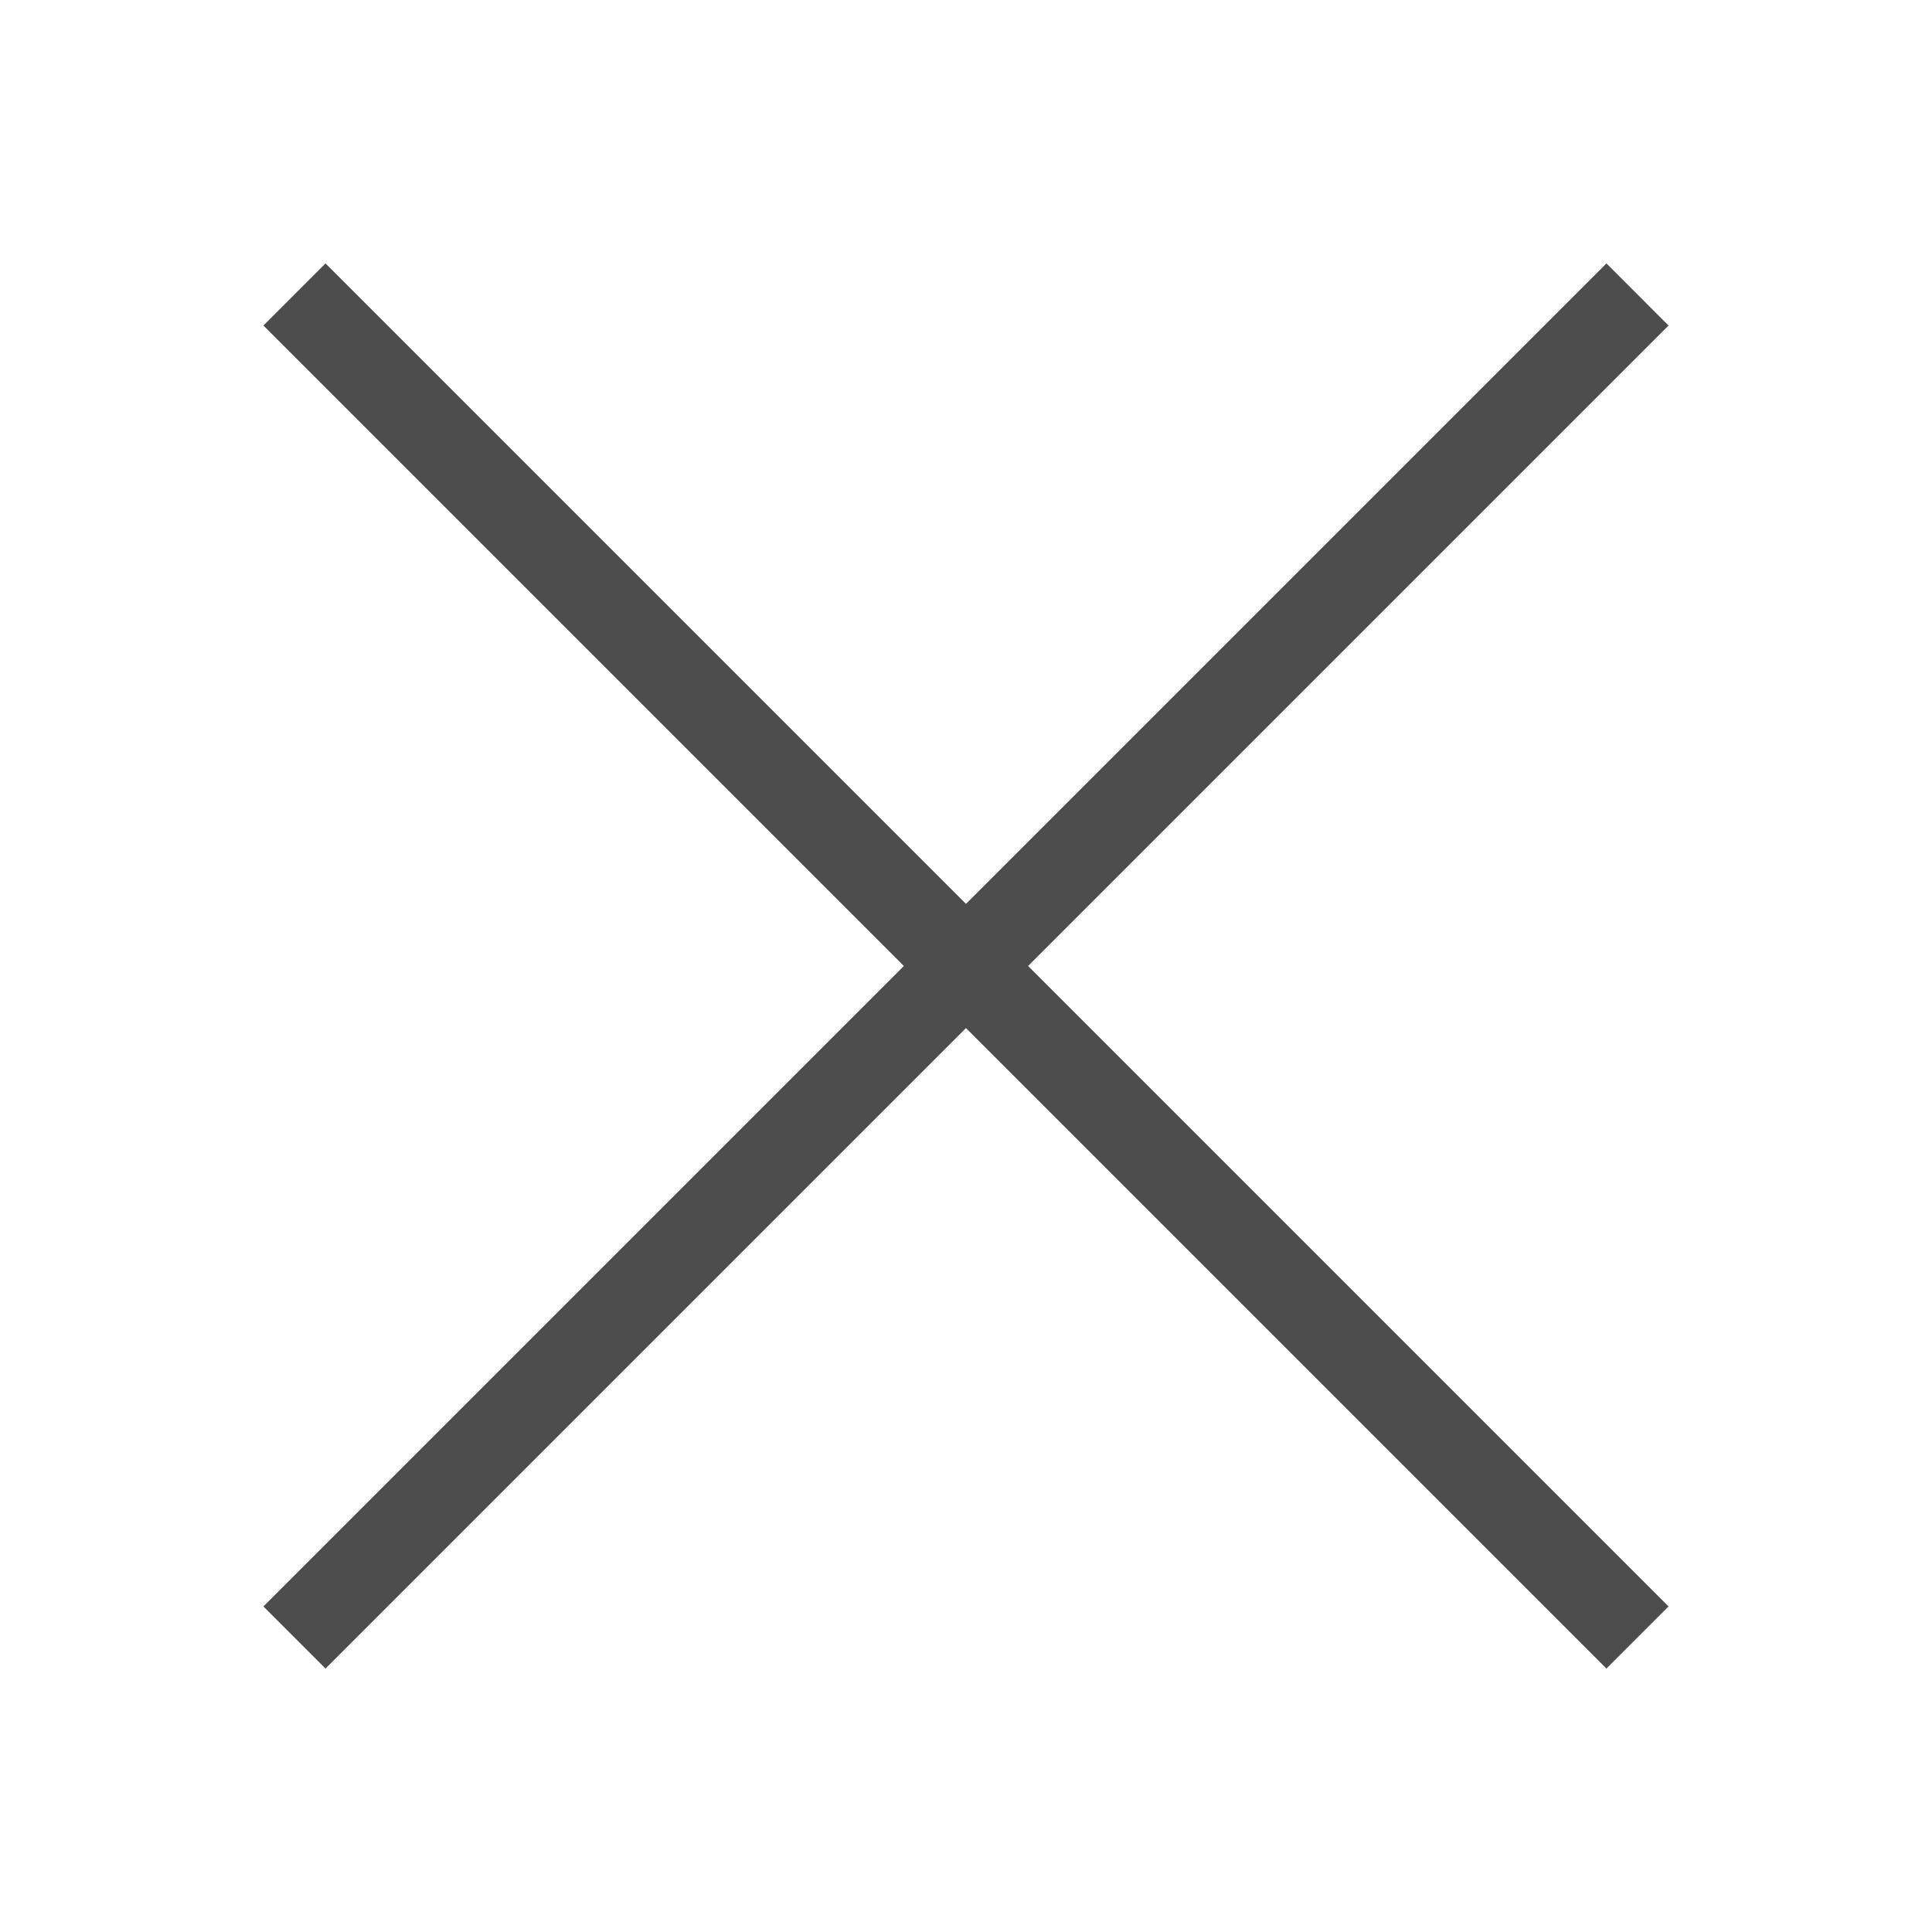
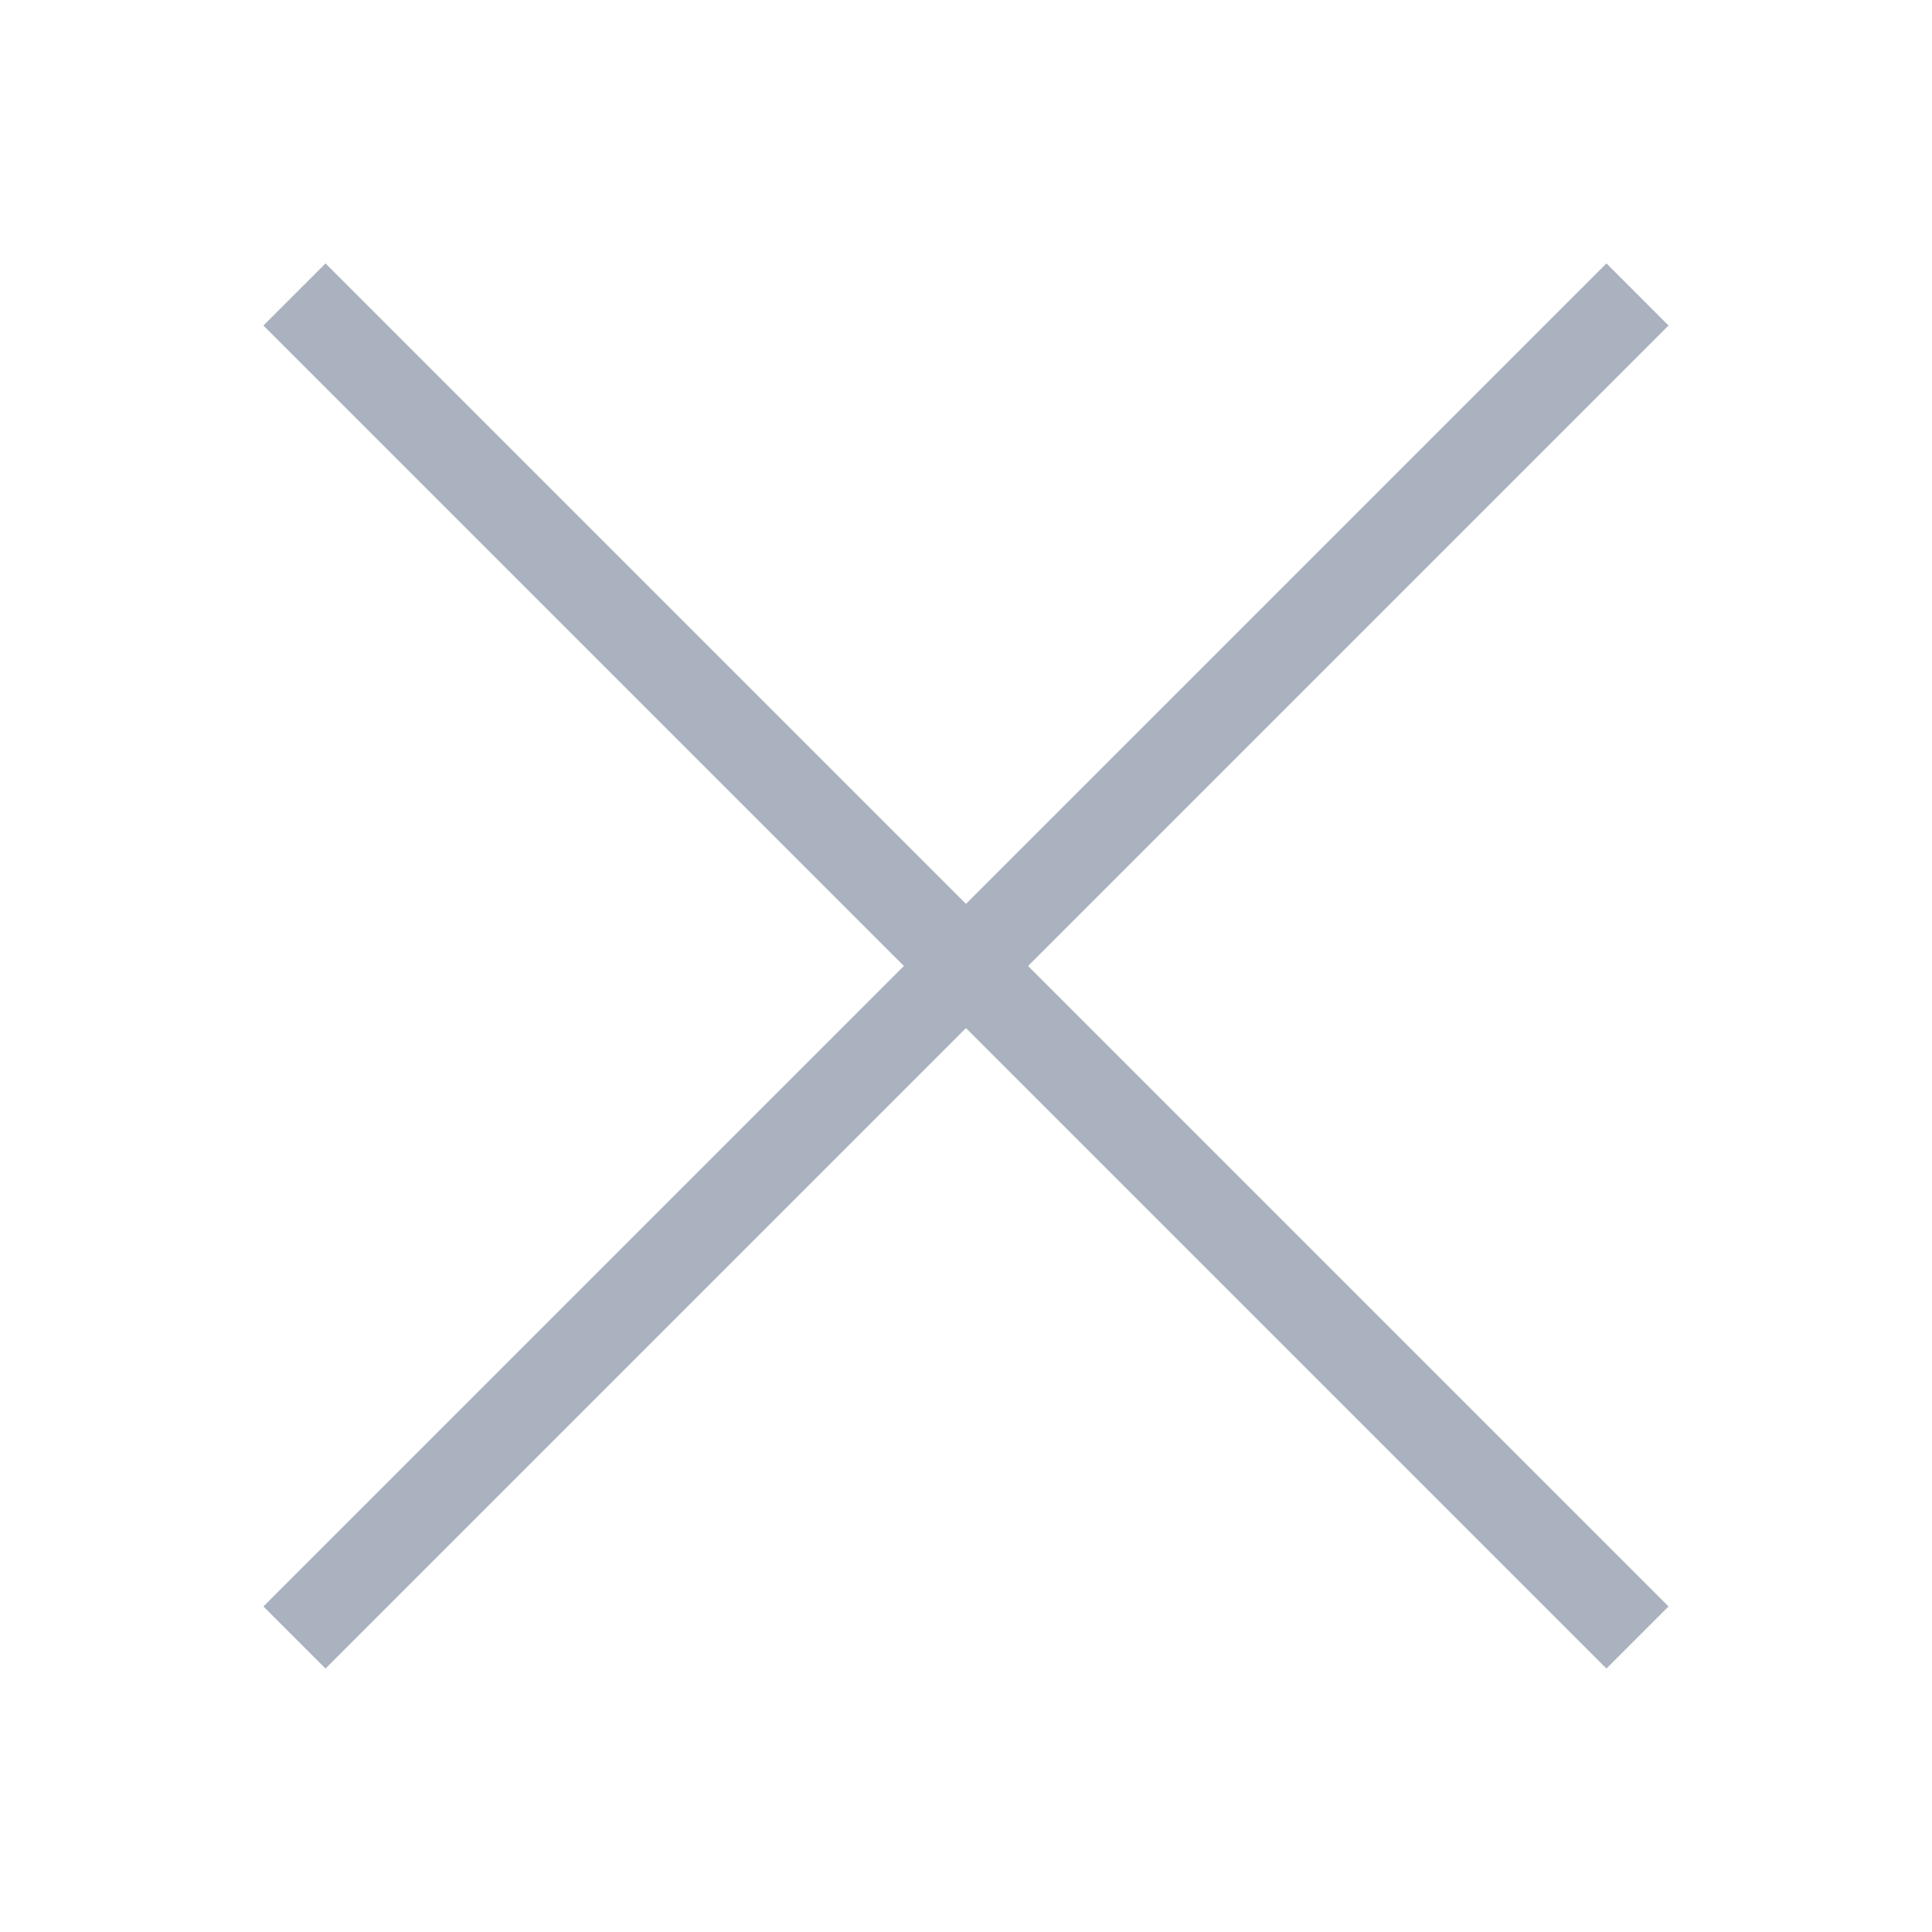
<svg xmlns="http://www.w3.org/2000/svg" width="22" height="22" id="svg2" version="1.1" viewBox="0 0 22 22">
  <defs id="defs4" />
  <g id="layer1" transform="translate(0,-1030.362)">
-     <rect style="fill:#4d4d4d;fill-opacity:1;stroke:none" id="rect4103" width="21.628" height="1" x="733.318" y="728.076" transform="matrix(0.7071068,0.7071068,-0.7071068,0.7071068,0,0)" />
-     <rect transform="matrix(0.7071068,-0.7071068,-0.7071068,-0.7071068,0,0)" y="-744.632" x="-739.39" height="1" width="21.628" id="rect4105" style="fill:#4d4d4d;fill-opacity:1;stroke:none" />
+     <rect style="fill:#abb2bf;fill-opacity:1;stroke:none" id="rect4103" width="21.628" height="1" x="733.318" y="728.076" transform="matrix(0.7071068,0.7071068,-0.7071068,0.7071068,0,0)" />
+     <rect transform="matrix(0.7071068,-0.7071068,-0.7071068,-0.7071068,0,0)" y="-744.632" x="-739.39" height="1" width="21.628" id="rect4105" style="fill:#abb2bf;fill-opacity:1;stroke:none" />
  </g>
</svg>
